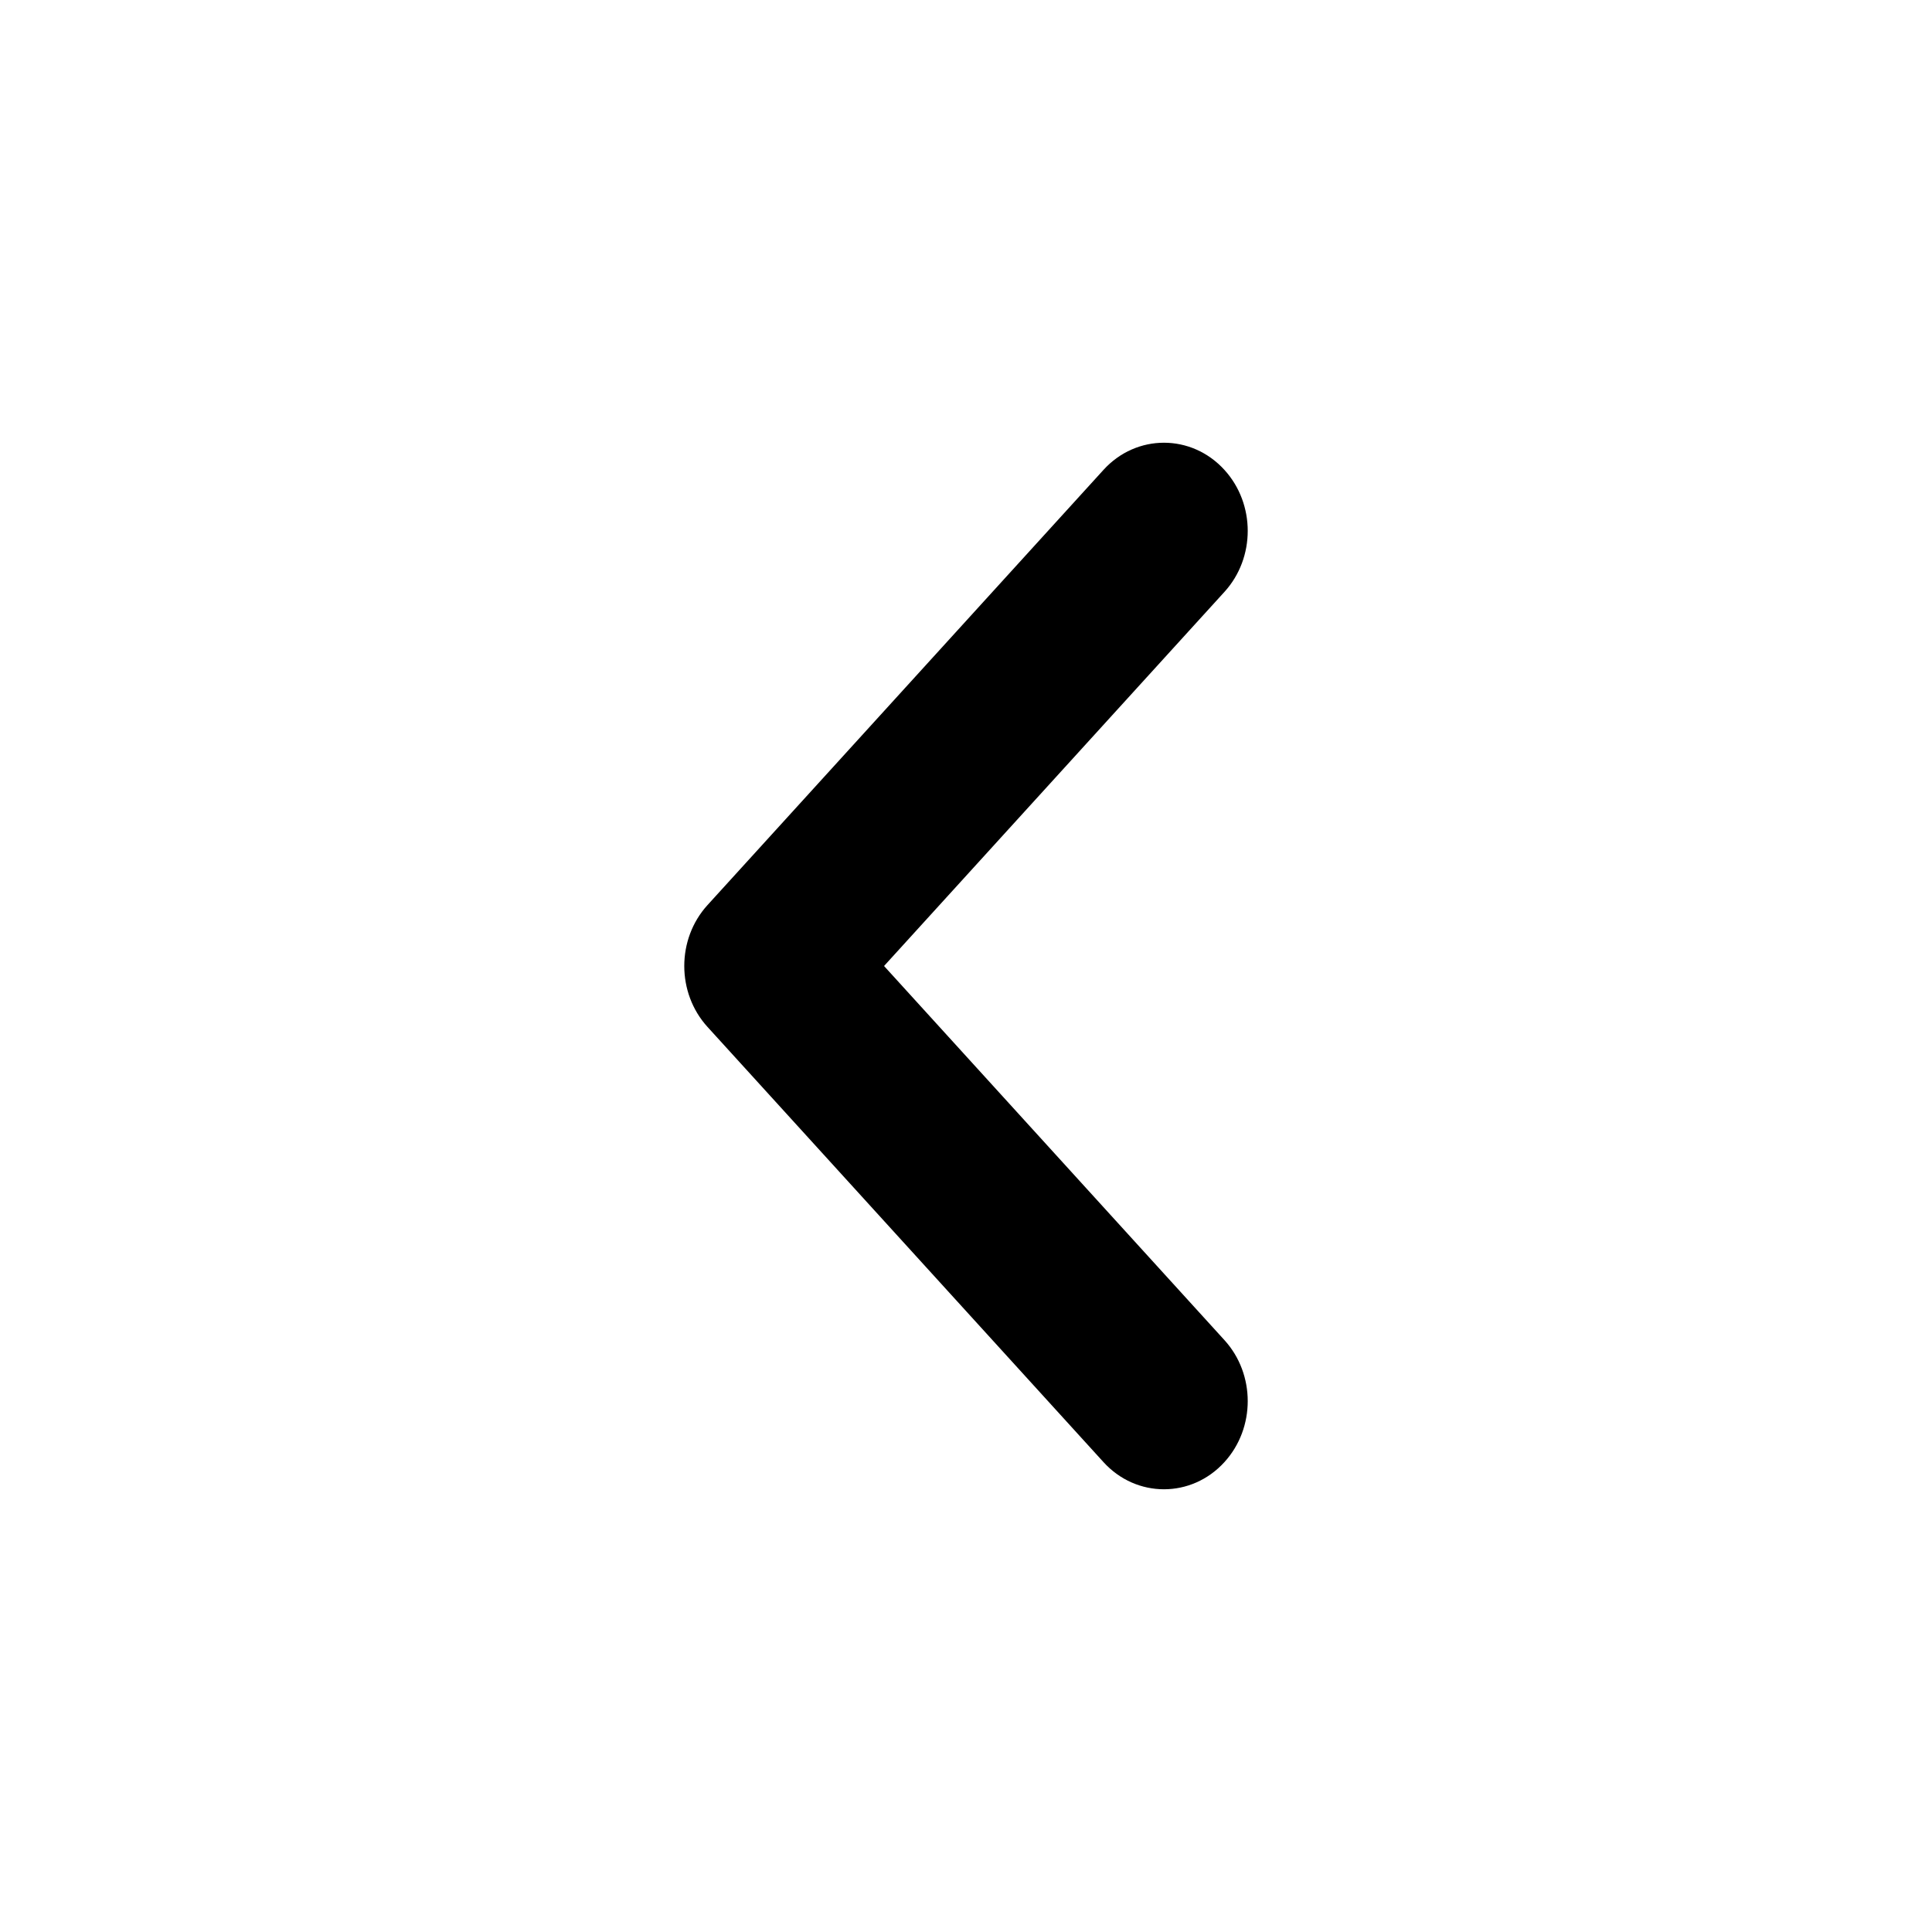
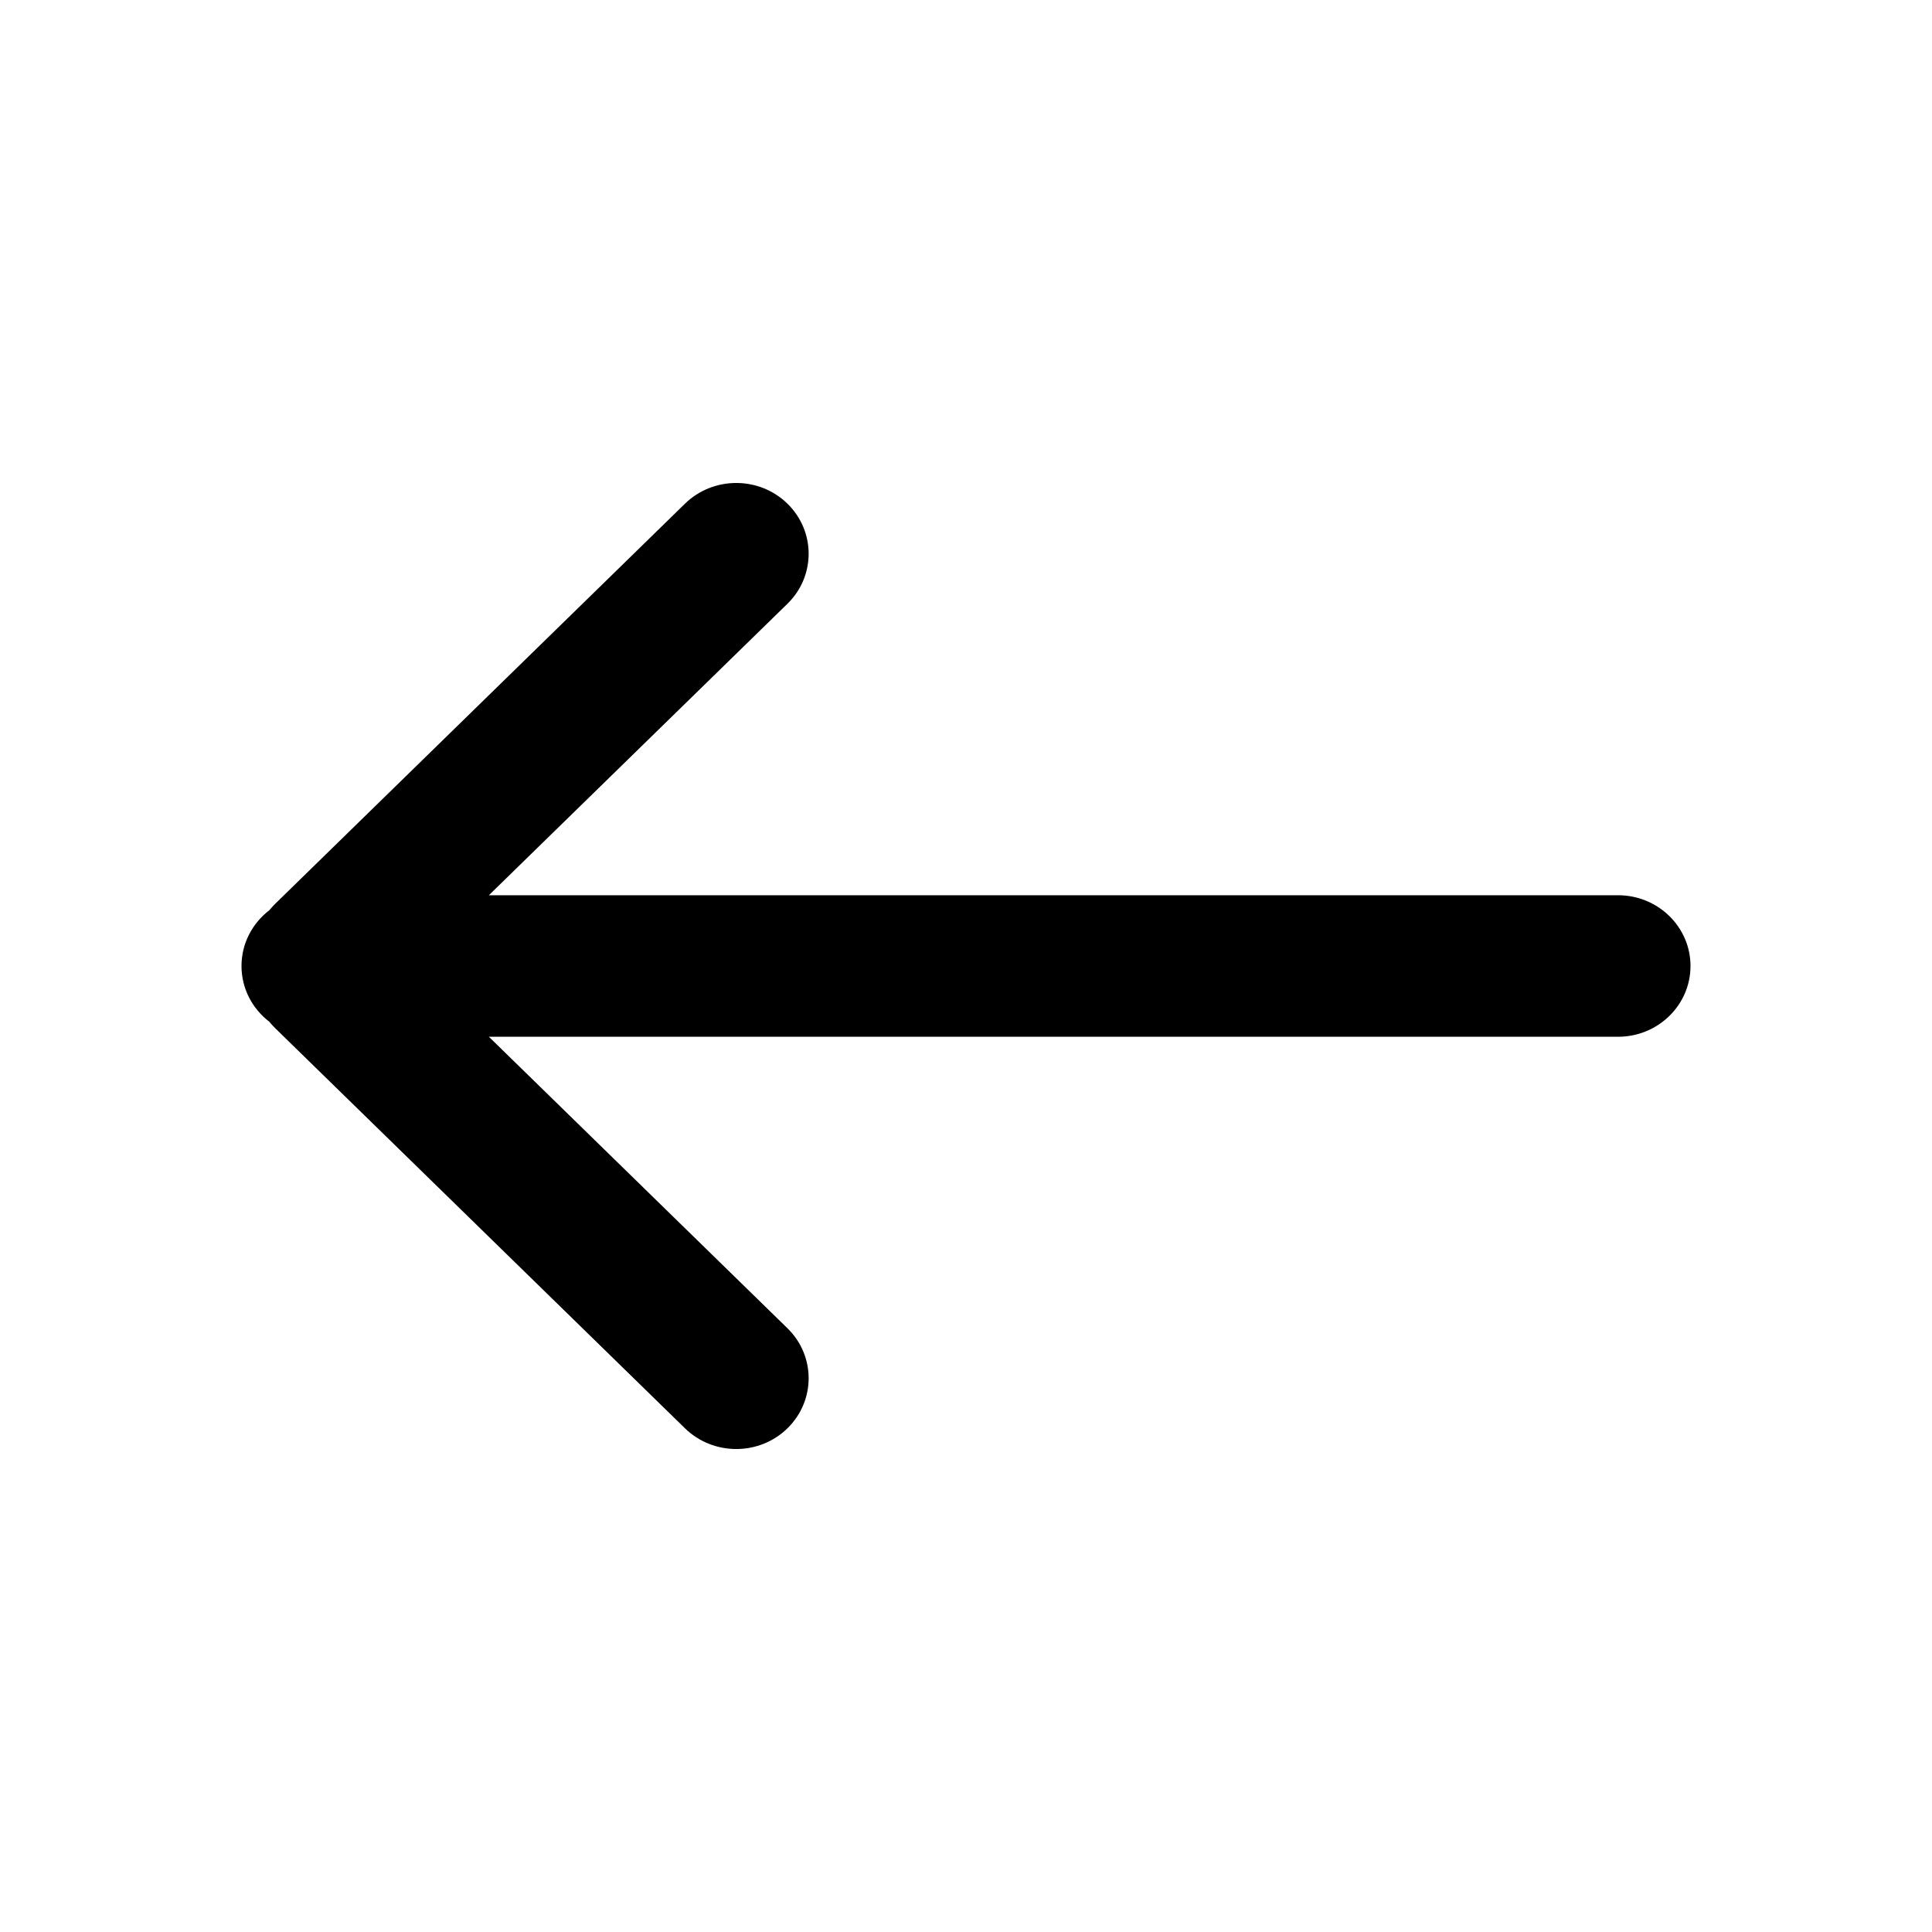
<svg xmlns="http://www.w3.org/2000/svg" width="24" height="24" viewBox="0 0 24 24" fill="none">
-   <path fill-rule="evenodd" clip-rule="evenodd" d="M14.841 17.826C14.63 18.058 14.288 18.058 14.076 17.826L9.158 12.42C8.947 12.188 8.947 11.812 9.158 11.58L14.076 6.174C14.288 5.942 14.63 5.942 14.842 6.174C15.053 6.406 15.053 6.783 14.842 7.015L10.306 12L14.841 16.985C15.053 17.217 15.053 17.594 14.841 17.826Z" fill="black" />
-   <path fill-rule="evenodd" clip-rule="evenodd" d="M15.211 18.162C14.802 18.613 14.116 18.613 13.707 18.162L8.789 12.757C8.404 12.334 8.404 11.666 8.789 11.243L13.707 5.838C14.116 5.387 14.802 5.387 15.211 5.838C15.596 6.261 15.596 6.929 15.211 7.352L10.982 12L15.211 16.648C15.596 17.071 15.596 17.739 15.211 18.162ZM14.459 17.5C14.46 17.499 14.465 17.497 14.472 17.489C14.486 17.473 14.5 17.445 14.5 17.405C14.5 17.366 14.486 17.337 14.472 17.322L9.936 12.336C9.763 12.146 9.763 11.854 9.936 11.664L14.472 6.679C14.486 6.663 14.5 6.634 14.5 6.595C14.5 6.555 14.486 6.527 14.472 6.511C14.465 6.503 14.46 6.501 14.459 6.5C14.458 6.501 14.454 6.503 14.446 6.511L9.528 11.916C9.514 11.932 9.5 11.961 9.5 12C9.5 12.039 9.514 12.068 9.528 12.084L14.446 17.489C14.454 17.497 14.458 17.499 14.459 17.5Z" fill="black" />
+   <path fill-rule="evenodd" clip-rule="evenodd" d="M6.073 11.121L20.1 11.121C20.597 11.121 21 11.515 21 12C21 12.485 20.597 12.879 20.1 12.879L6.073 12.879L9.782 16.5C10.133 16.843 10.133 17.399 9.782 17.743C9.431 18.086 8.861 18.086 8.509 17.743L3.418 12.772C3.392 12.746 3.368 12.72 3.345 12.692C3.135 12.531 3 12.281 3 12C3 11.719 3.135 11.469 3.345 11.308C3.368 11.28 3.392 11.254 3.418 11.228L8.509 6.257C8.861 5.914 9.431 5.914 9.782 6.257C10.133 6.601 10.133 7.157 9.782 7.5L6.073 11.121Z" fill="black" />
</svg>
